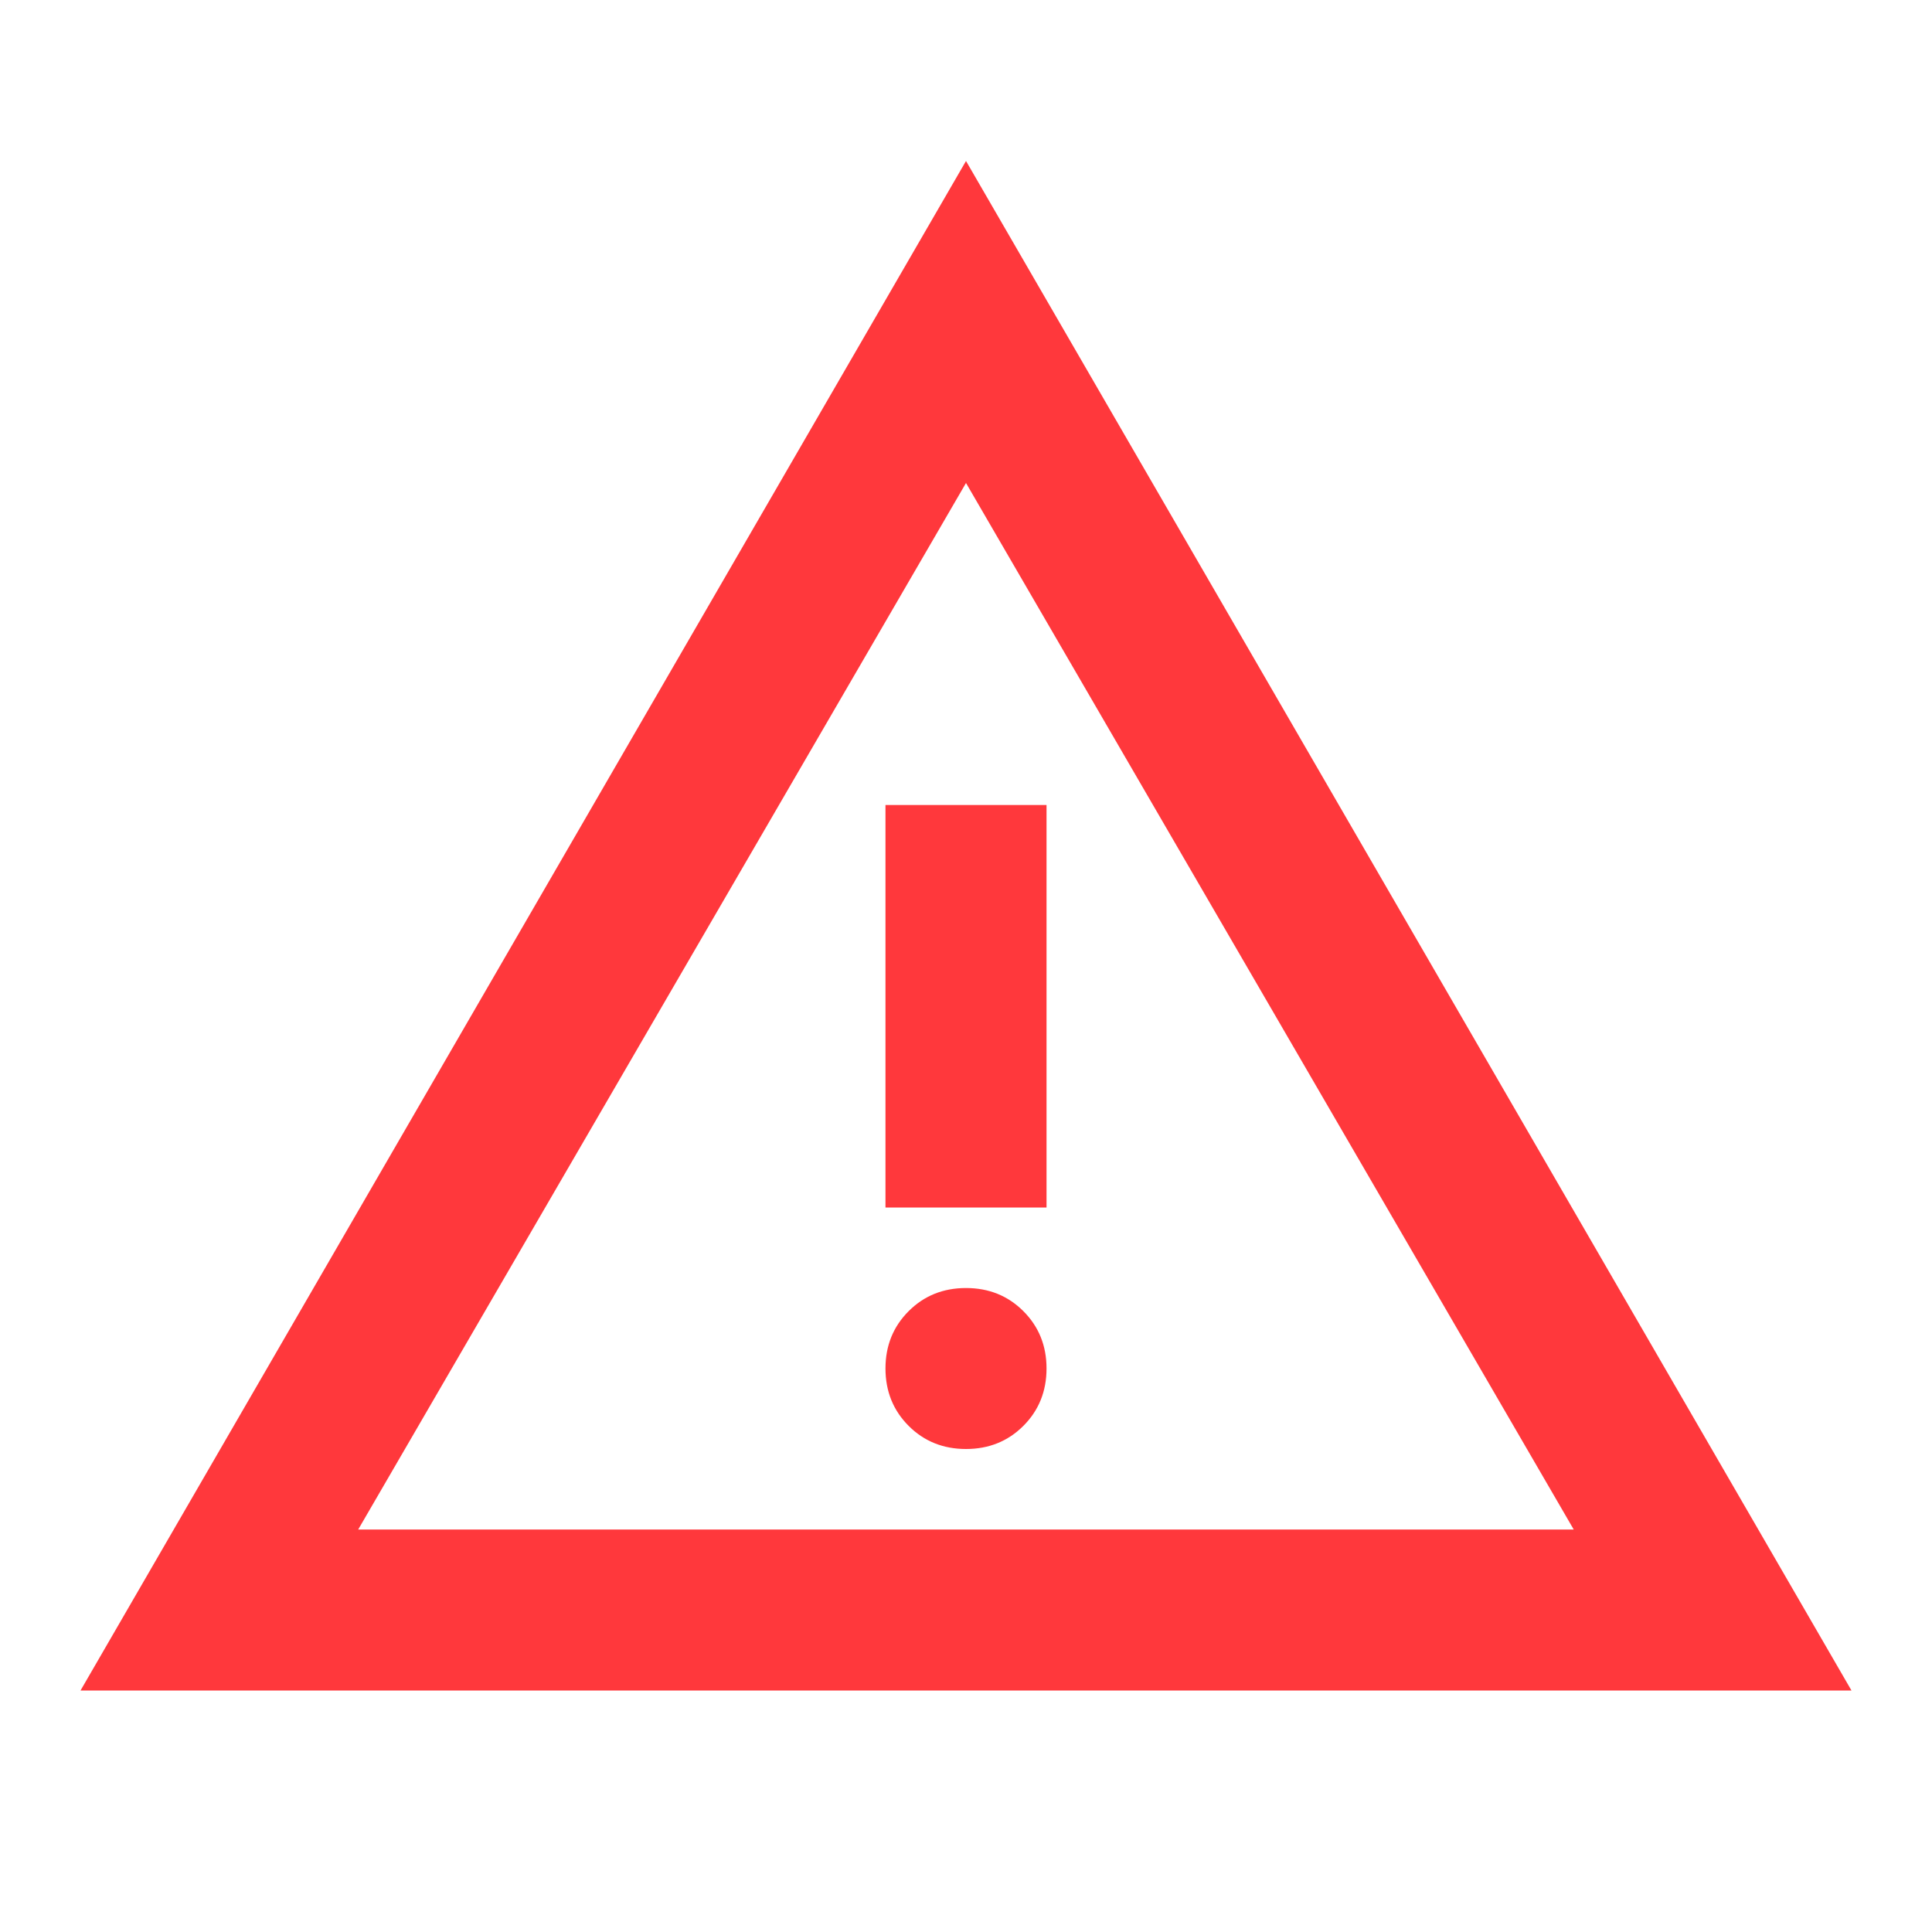
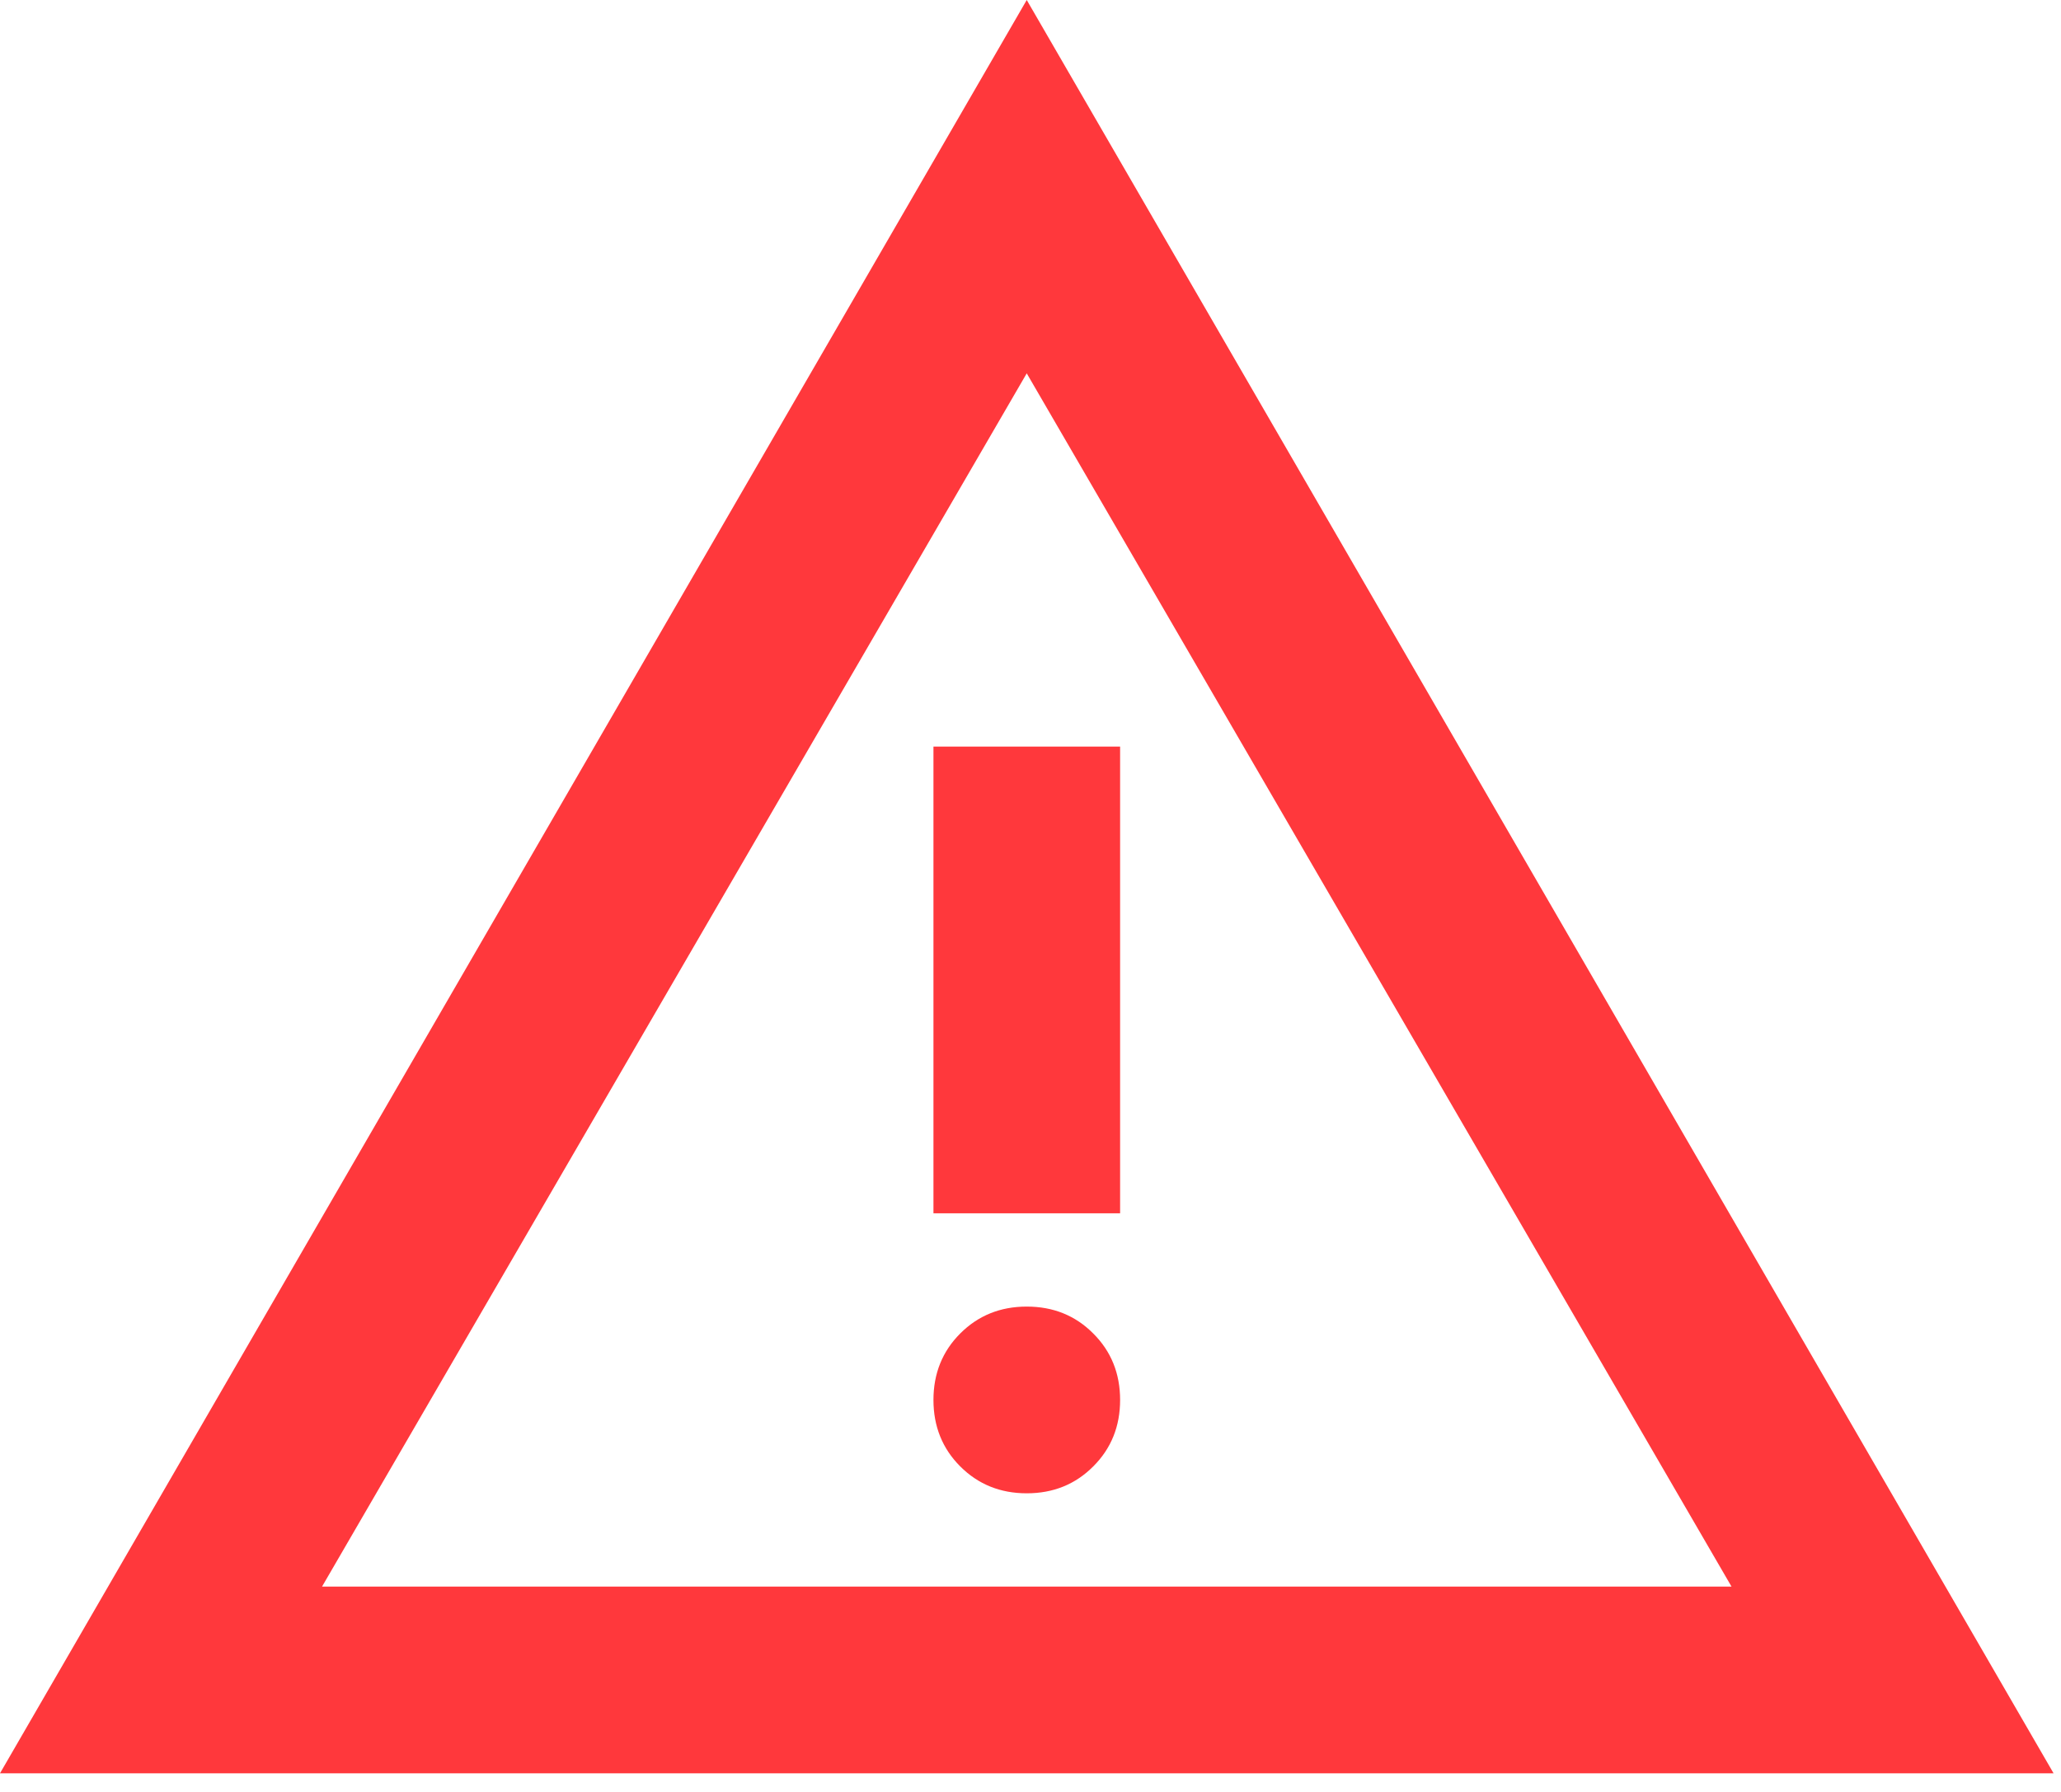
- <svg xmlns="http://www.w3.org/2000/svg" width="25" height="25" viewBox="0 0 25 25" fill="none">
-   <mask id="mask0_607_4202" style="mask-type:alpha" maskUnits="userSpaceOnUse" x="0" y="0" width="25" height="25">
-     <rect width="25" height="25" fill="#D9D9D9" />
-   </mask>
-   <g mask="url(#mask0_607_4202)">
-     <path d="M1.042 21.875L12.5 2.083L23.958 21.875H1.042ZM4.635 19.792H20.364L12.5 6.25L4.635 19.792ZM12.5 18.75C12.795 18.75 13.043 18.65 13.242 18.451C13.442 18.251 13.542 18.003 13.542 17.708C13.542 17.413 13.442 17.166 13.242 16.966C13.043 16.767 12.795 16.667 12.5 16.667C12.205 16.667 11.957 16.767 11.758 16.966C11.558 17.166 11.458 17.413 11.458 17.708C11.458 18.003 11.558 18.251 11.758 18.451C11.957 18.65 12.205 18.75 12.5 18.75ZM11.458 15.625H13.542V10.417H11.458V15.625Z" fill="#FF383C" />
-   </g>
+ <svg xmlns="http://www.w3.org/2000/svg" width="23" height="20" viewBox="0 0 23 20" fill="none">
+   <path d="M0 19.792L11.458 0L22.917 19.792H0ZM3.594 17.708H19.323L11.458 4.167L3.594 17.708ZM11.458 16.667C11.754 16.667 12.001 16.567 12.2 16.367C12.4 16.168 12.5 15.92 12.5 15.625C12.5 15.33 12.4 15.082 12.2 14.883C12.001 14.683 11.754 14.583 11.458 14.583C11.163 14.583 10.916 14.683 10.716 14.883C10.517 15.082 10.417 15.33 10.417 15.625C10.417 15.92 10.517 16.168 10.716 16.367C10.916 16.567 11.163 16.667 11.458 16.667ZM10.417 13.542H12.5V8.333H10.417V13.542Z" fill="#FF383C" />
</svg>
